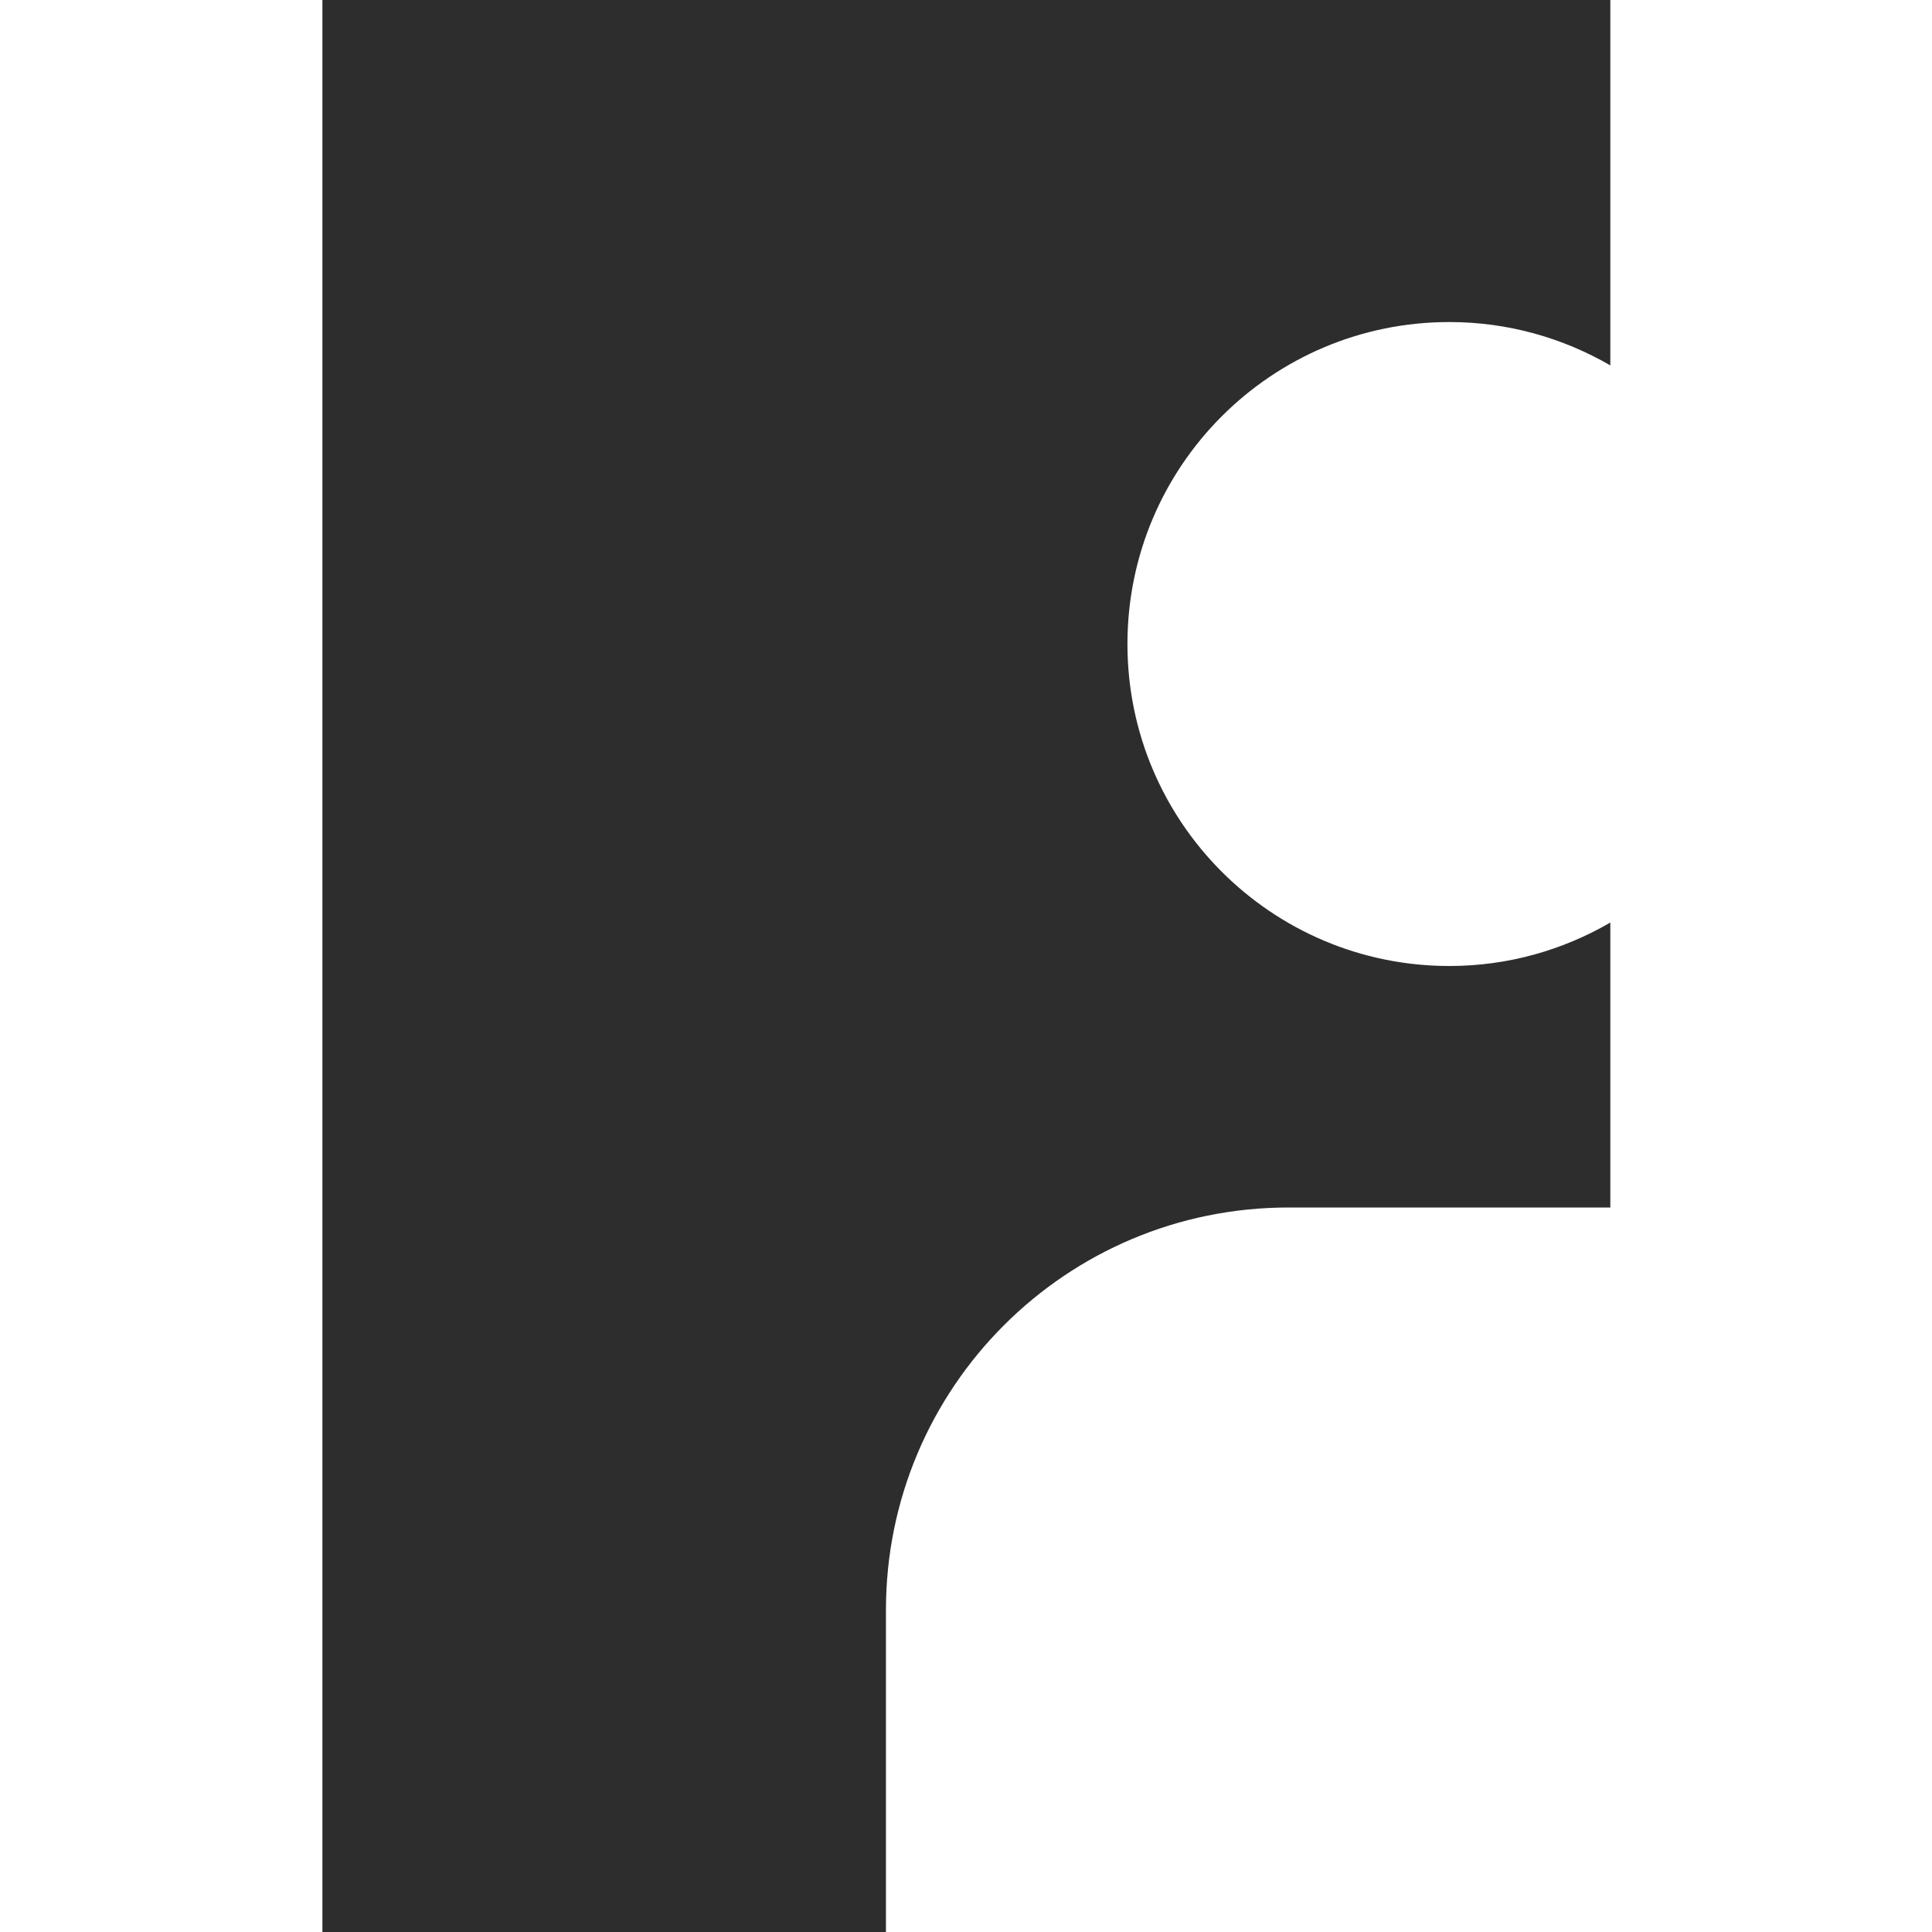
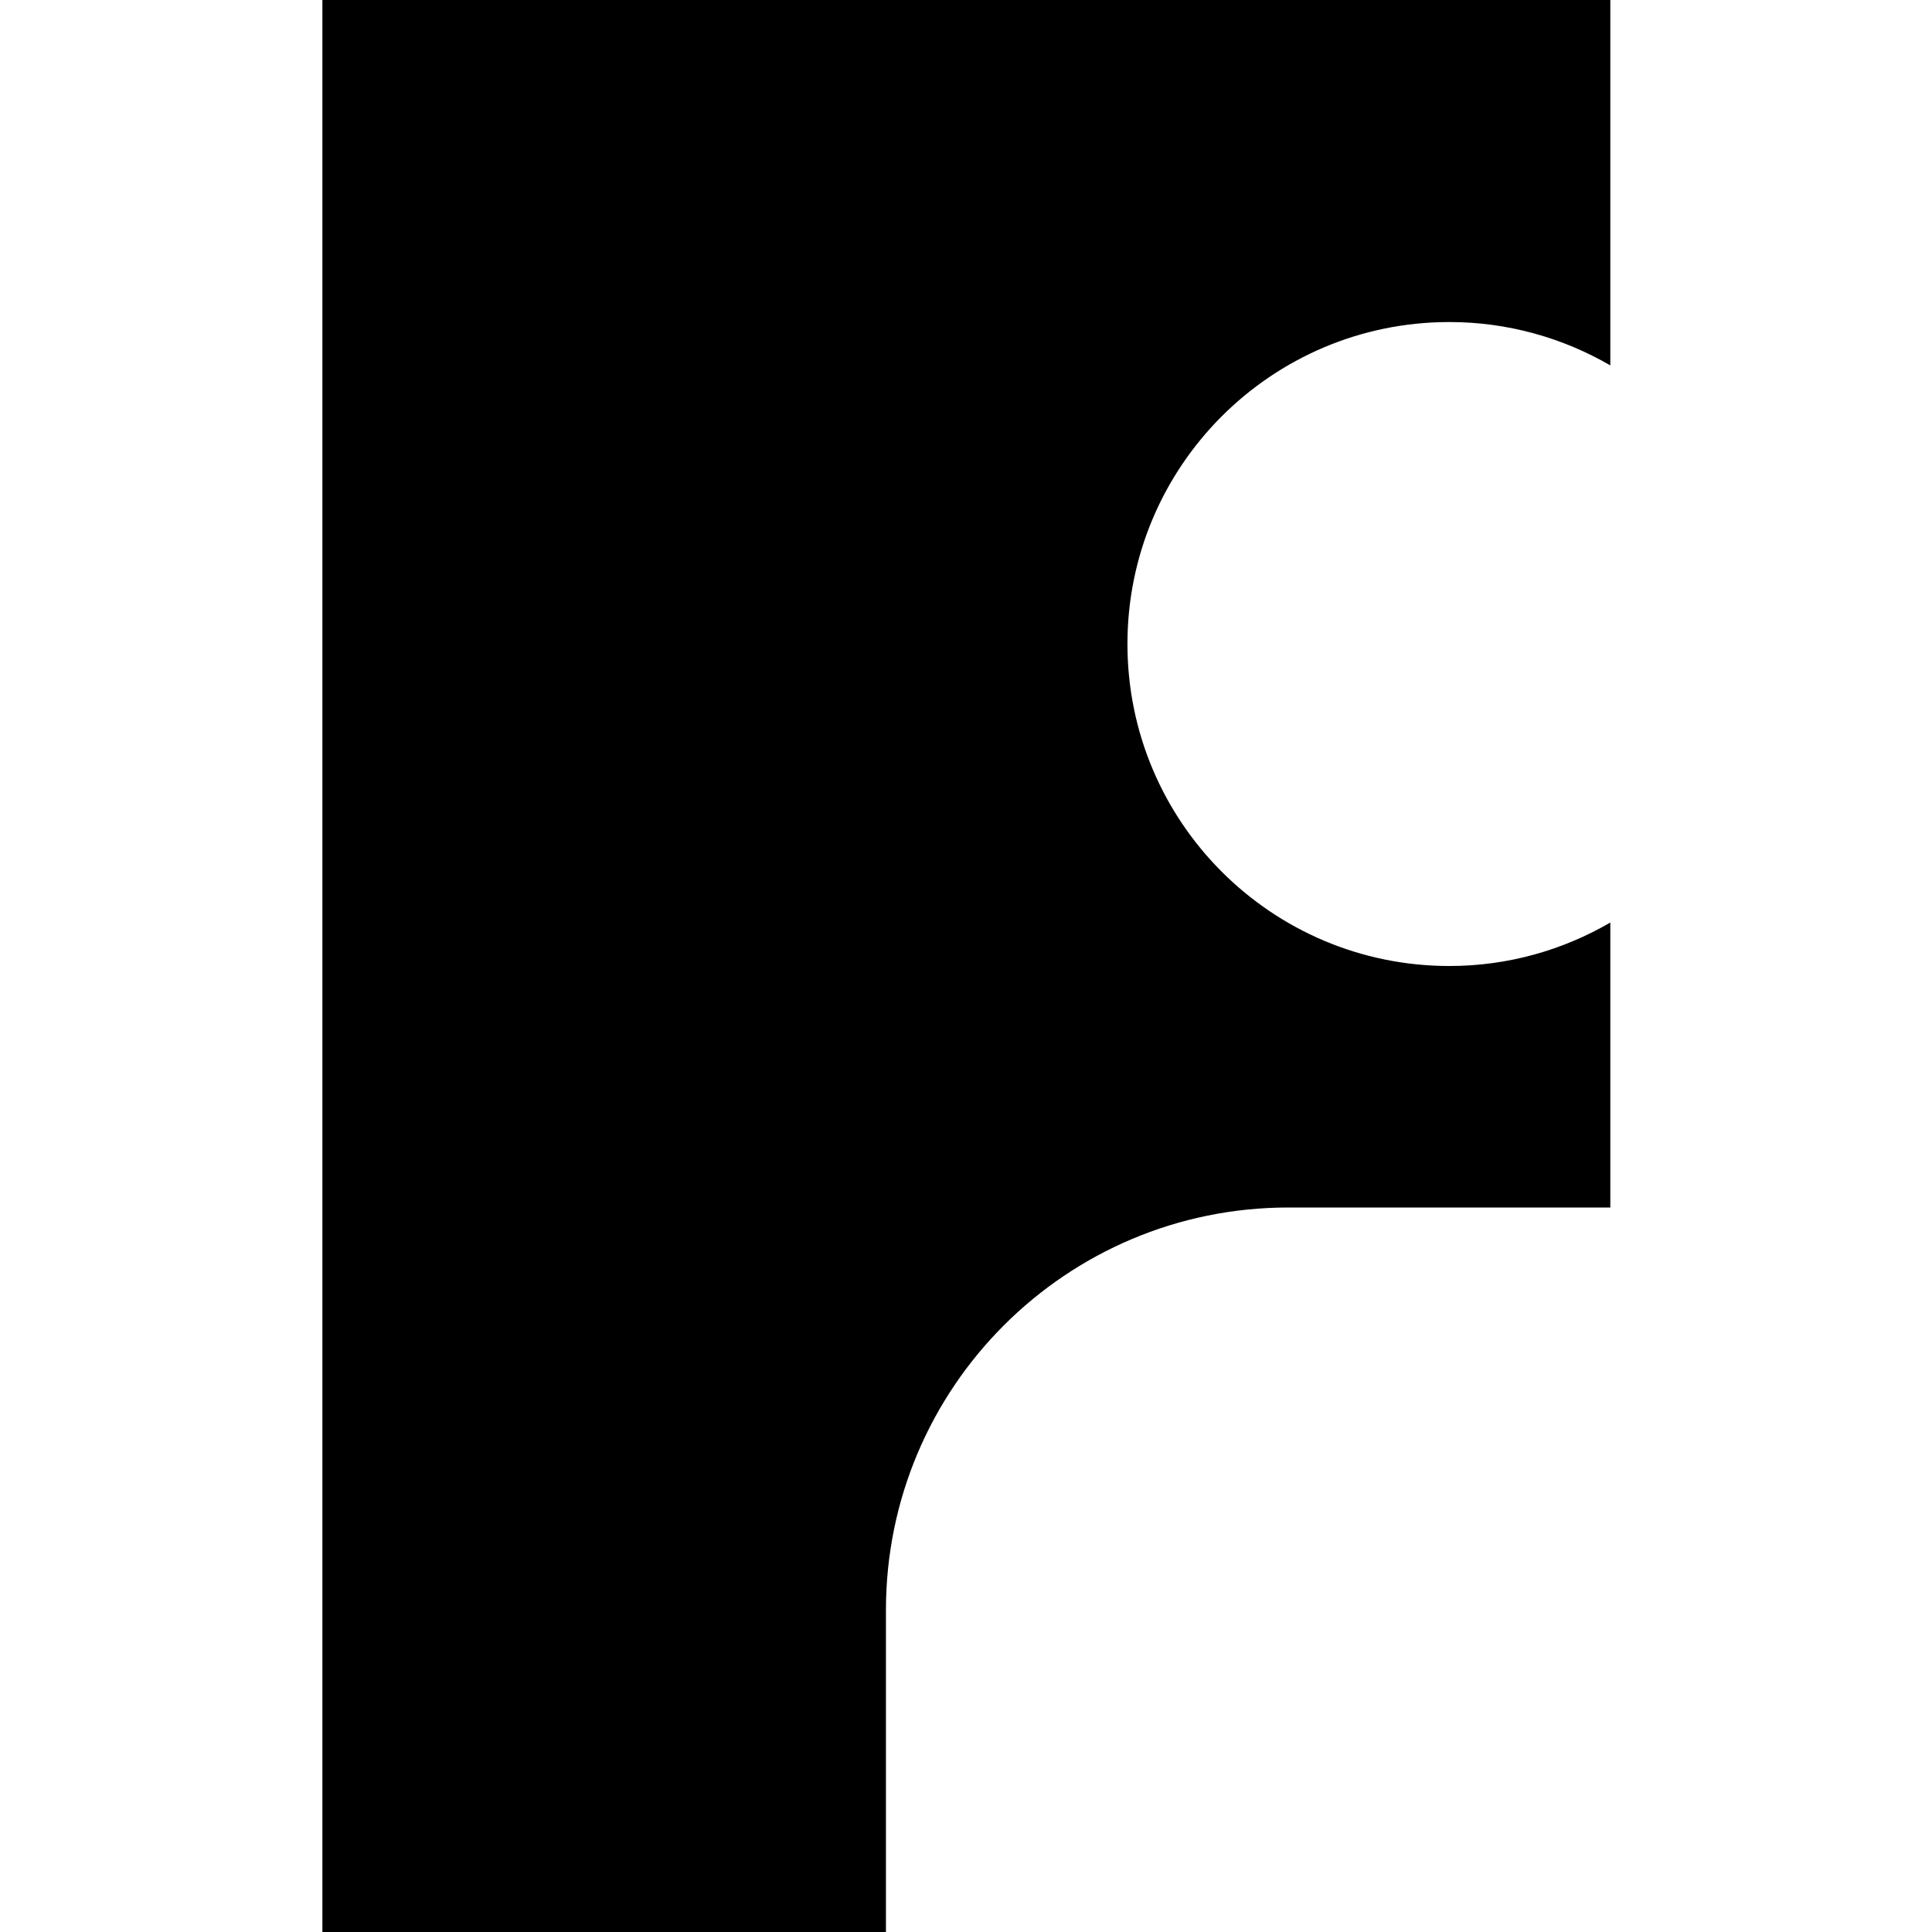
<svg xmlns="http://www.w3.org/2000/svg" width="16" height="16" viewBox="0 0 16 16" fill="none">
-   <path d="M10.67 10H13.336V7.64C12.944 7.868 12.489 8 12.003 8C10.53 8 9.337 6.806 9.337 5.333C9.337 3.861 10.53 2.667 12.003 2.667C12.489 2.667 12.944 2.799 13.336 3.026V0H2.67V16H7.337V13.334C7.337 11.492 8.829 10 10.67 10Z" fill="#2D2D2D" />
+   <path d="M10.67 10H13.336V7.64C12.944 7.868 12.489 8 12.003 8C10.53 8 9.337 6.806 9.337 5.333C9.337 3.861 10.53 2.667 12.003 2.667C12.489 2.667 12.944 2.799 13.336 3.026V0H2.67V16H7.337V13.334C7.337 11.492 8.829 10 10.67 10Z" fill="black" />
</svg>
